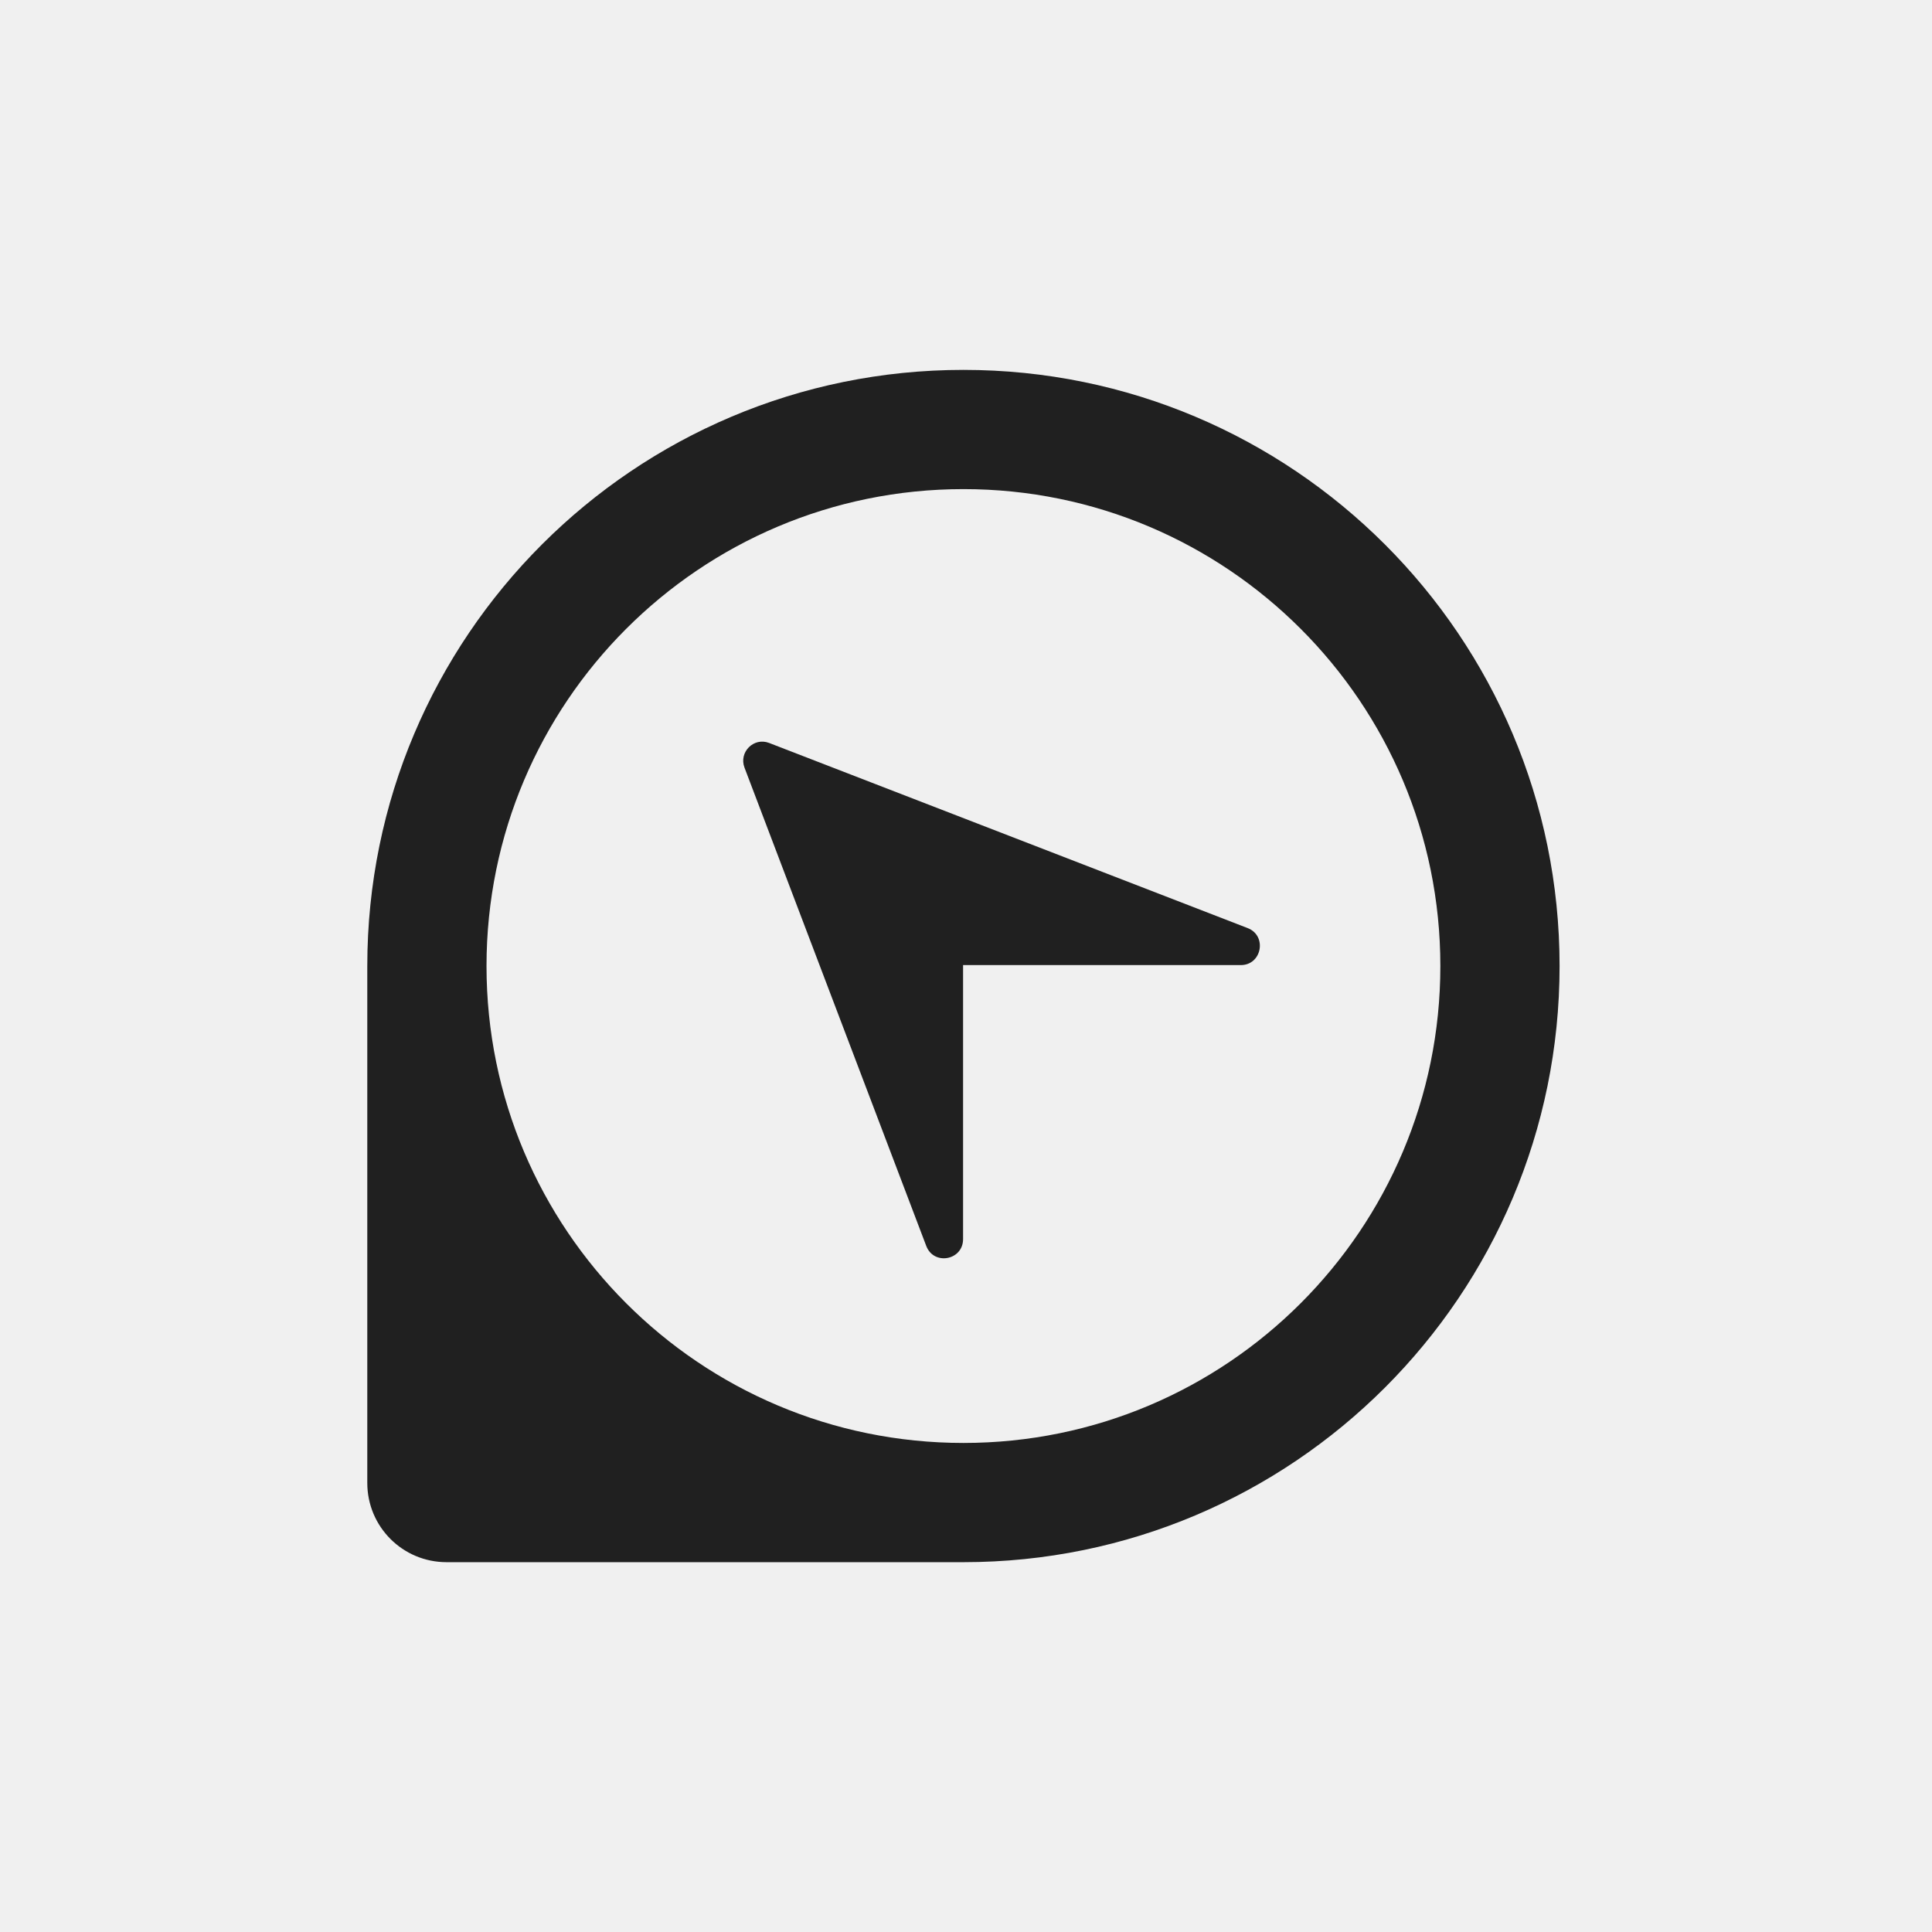
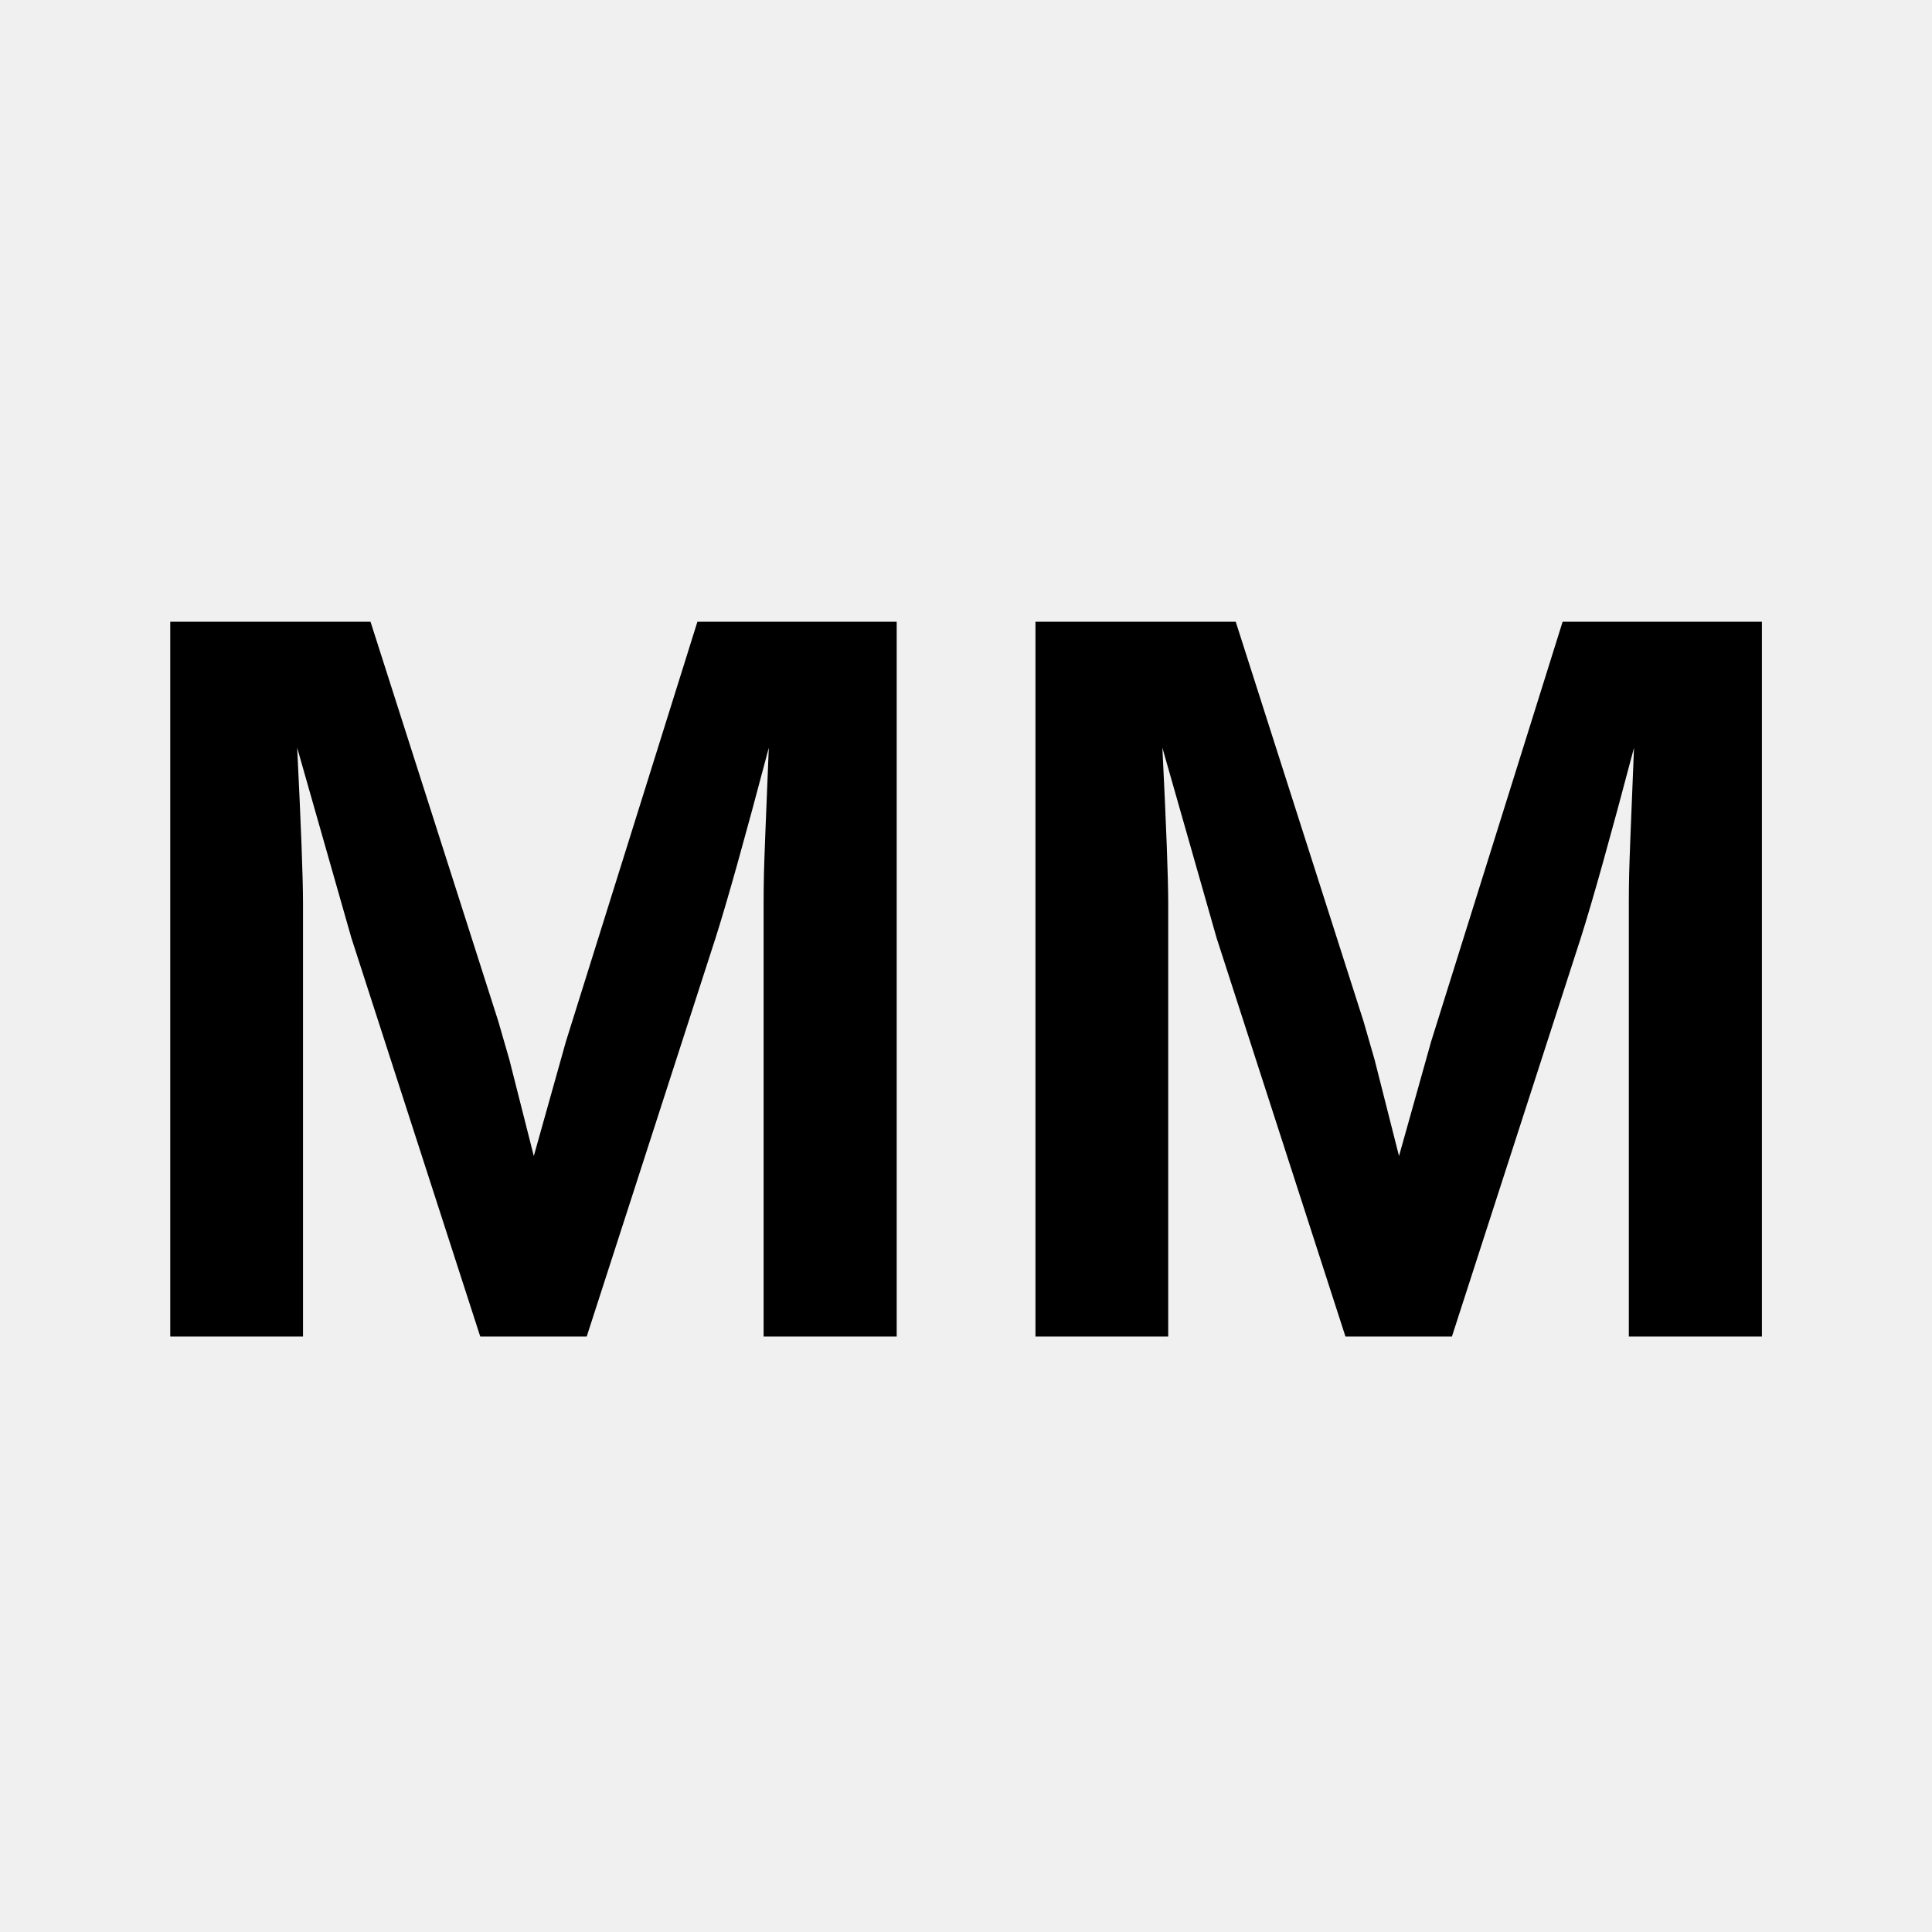
<svg xmlns="http://www.w3.org/2000/svg" width="93" height="93" viewBox="0 0 93 93" fill="none">
-   <g clip-path="url(#clip0_603_774)">
-     <g clip-path="url(#clip1_603_774)">
-       <path fill-rule="evenodd" clip-rule="evenodd" d="M46.377 17.805C62.225 17.805 75.073 30.653 75.073 46.502C75.073 62.35 62.225 75.198 46.377 75.198H21.498C19.384 75.198 17.68 73.494 17.68 71.381C17.68 64.98 17.68 52.226 17.68 46.502C17.68 30.653 30.528 17.805 46.377 17.805ZM46.377 23.544C33.698 23.544 23.419 33.823 23.419 46.502C23.419 59.181 33.698 69.459 46.377 69.459C59.056 69.459 69.334 59.181 69.334 46.502C69.334 33.823 59.056 23.544 46.377 23.544Z" fill="#202020" />
-       <path d="M44.587 59.976L35.838 36.952C35.555 36.207 36.282 35.477 37.023 35.763L60.058 44.675C61.006 45.041 60.744 46.456 59.729 46.456H46.359V59.647C46.359 60.67 44.95 60.931 44.587 59.976Z" fill="#202020" />
-     </g>
-   </g>
-   <defs>
-     <clipPath id="clip0_603_774">
-       <rect width="93" height="93" fill="white" />
-     </clipPath>
-     <clipPath id="clip1_603_774">
-       <rect width="93" height="93" fill="white" />
-     </clipPath>
-   </defs>
+   <text x="46.5" y="47" text-anchor="middle" dominant-baseline="central" font-family="Arial, Helvetica, sans-serif" font-weight="700" font-size="50" fill="currentColor">MM</text>
</svg>
